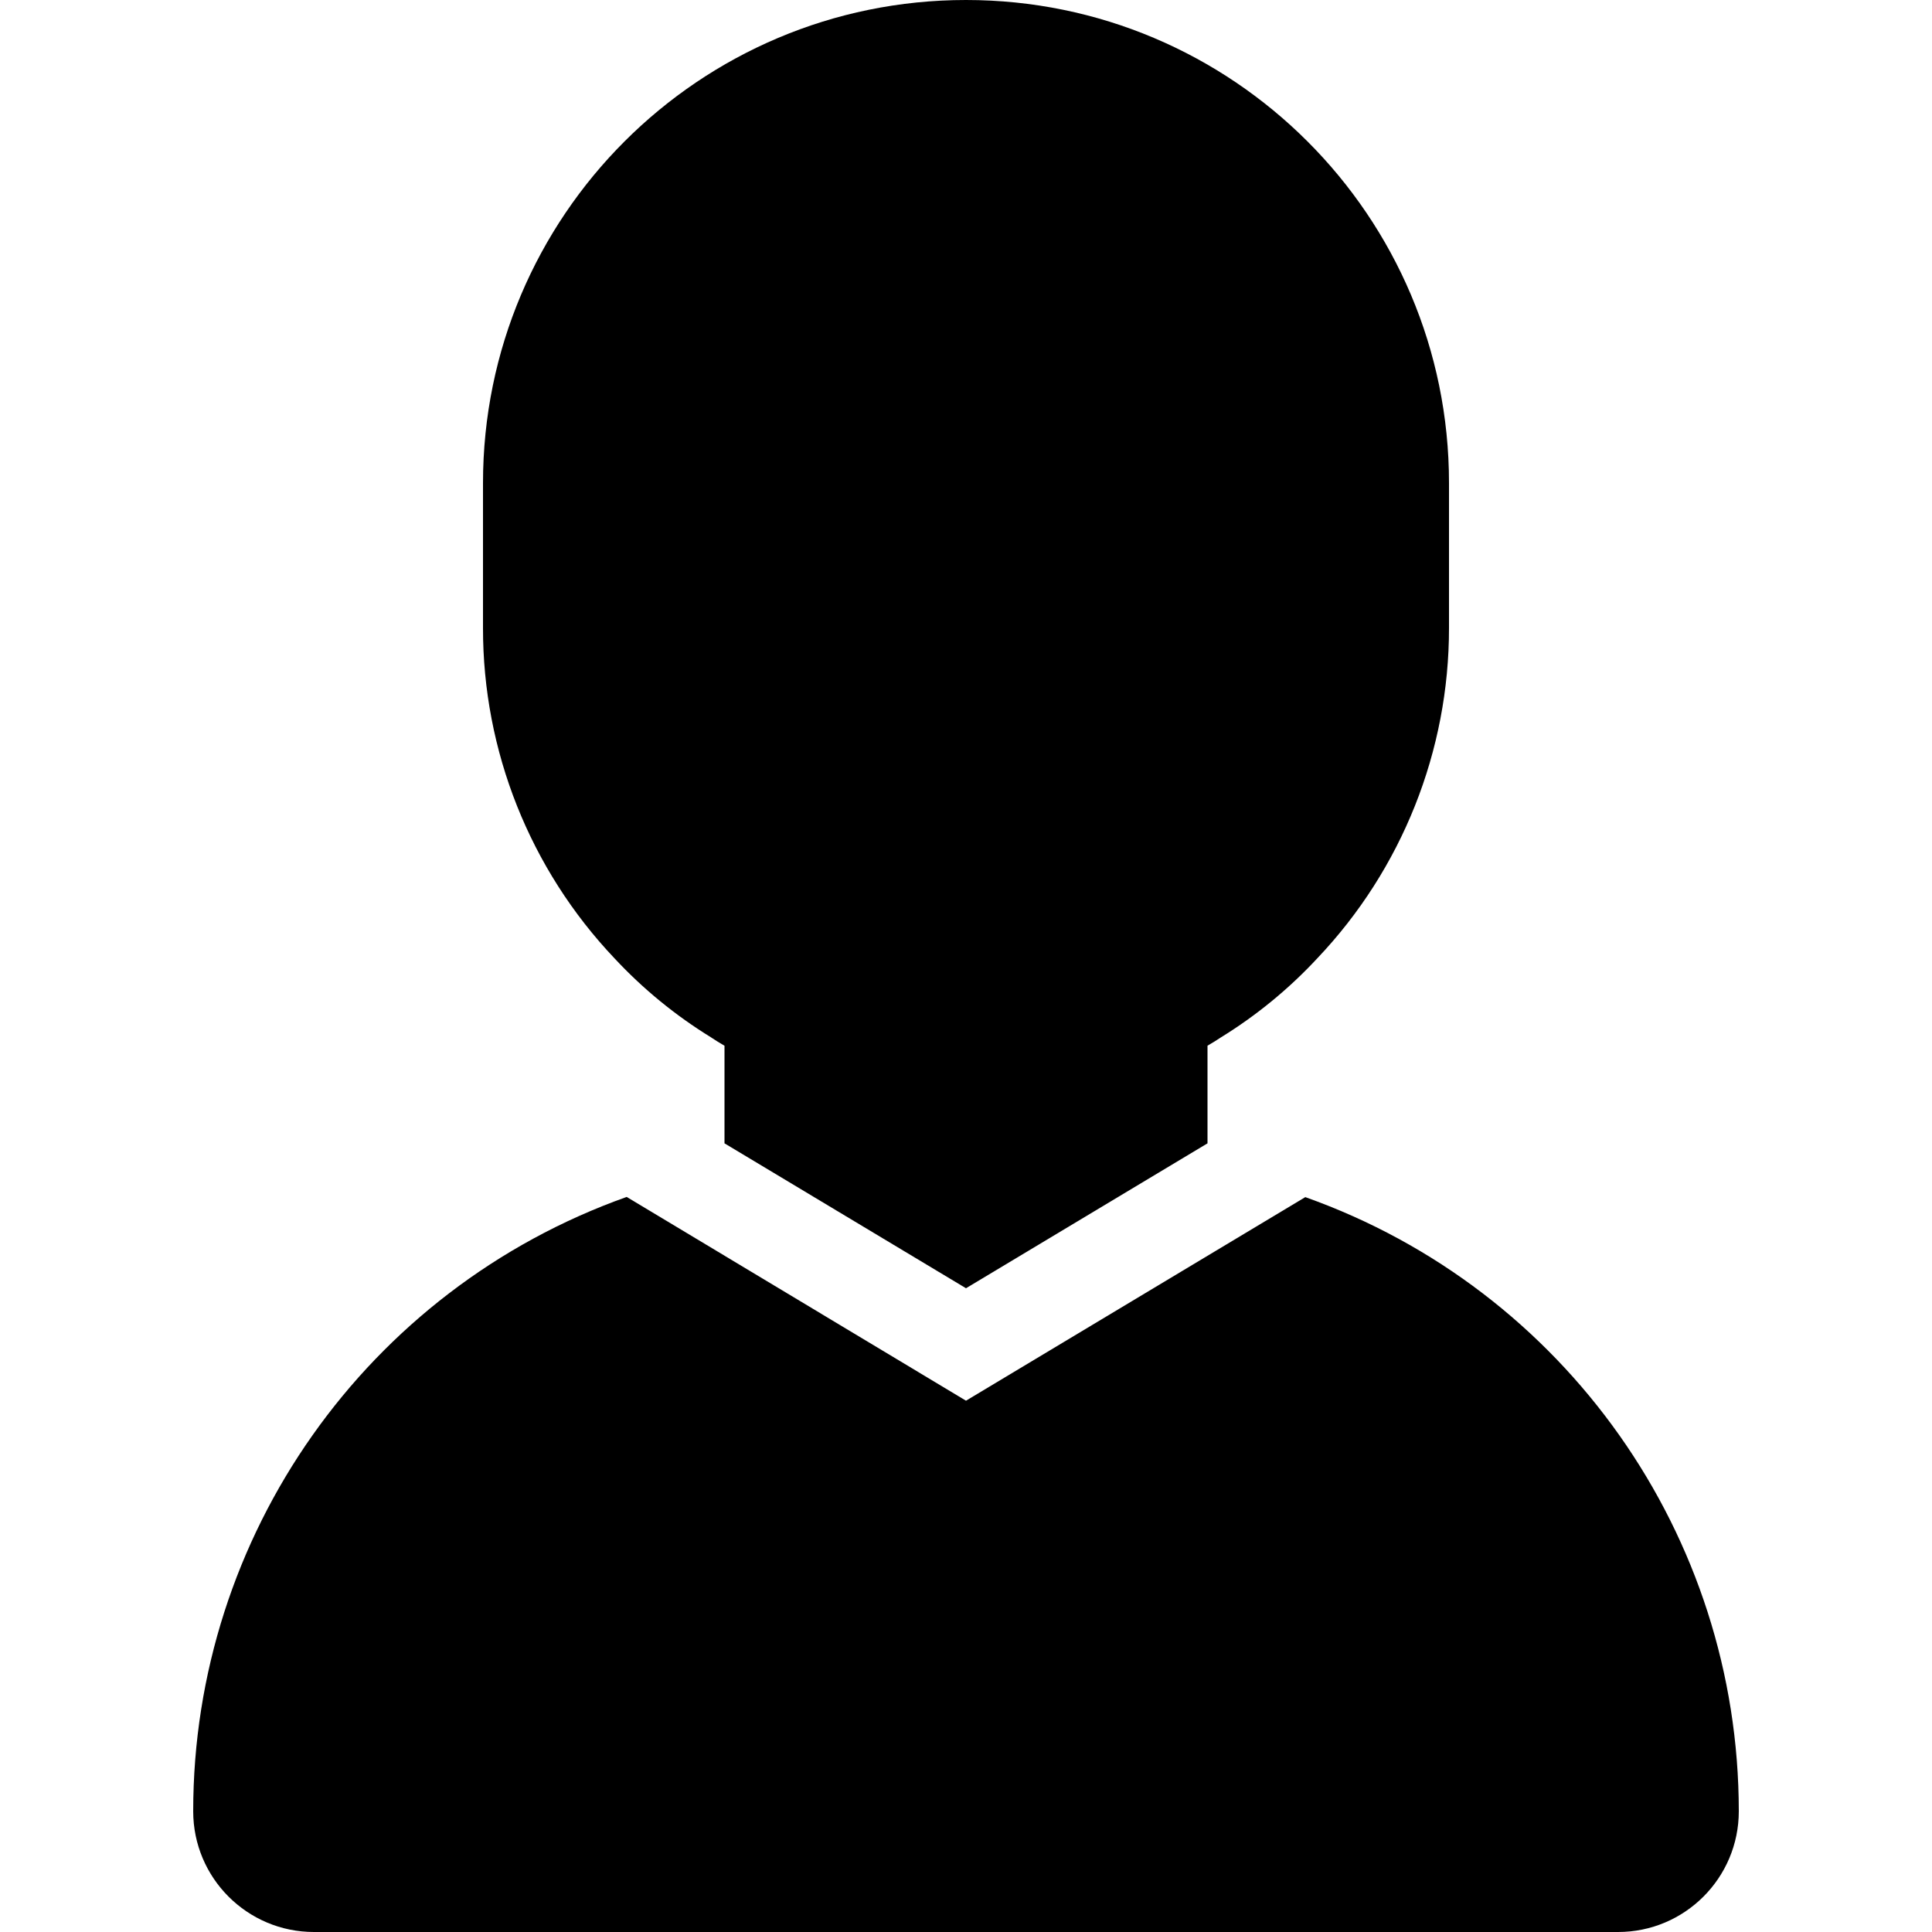
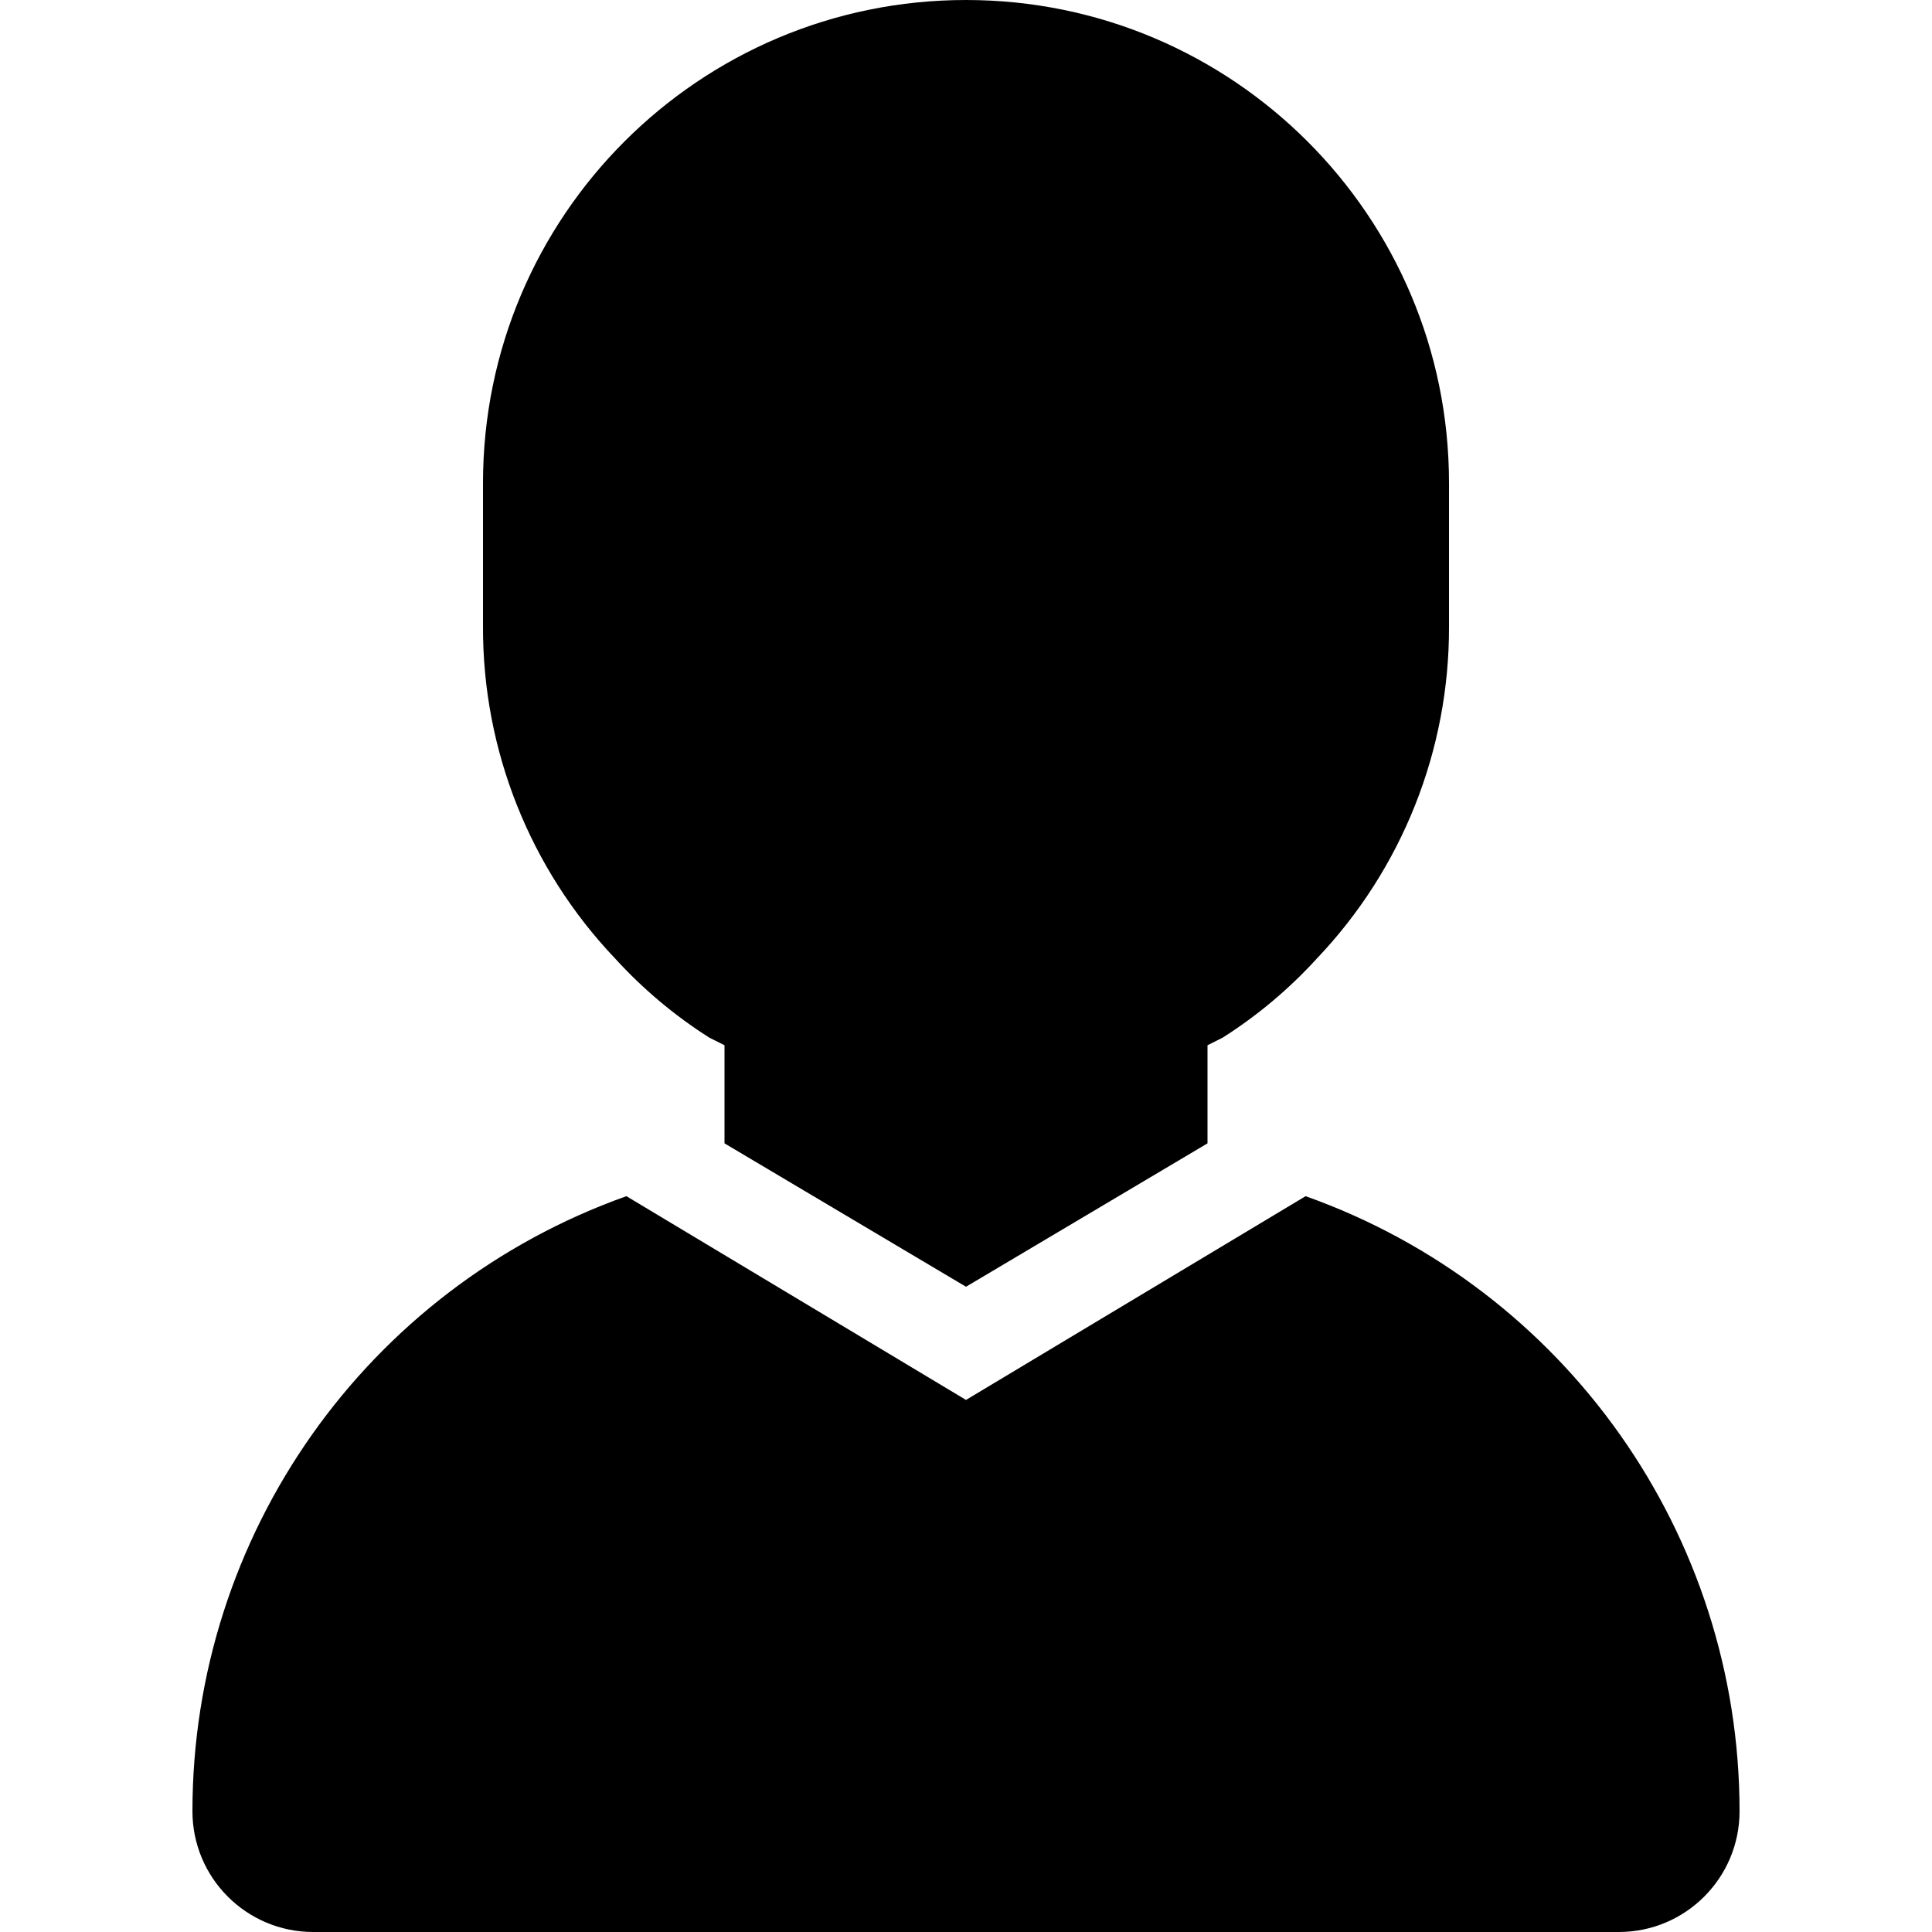
- <svg xmlns="http://www.w3.org/2000/svg" id="Layer_1" data-name="Layer 1" viewBox="0 0 512 512">
-   <defs />
-   <path class="cls-1" d="M345.92,317.25,256,371.2l-89.92-54A172.78,172.78,0,0,0,51.2,480a32,32,0,0,0,32,32H428.8a32,32,0,0,0,32-32A172.78,172.78,0,0,0,345.92,317.25Zm-157.44-42.3c1.15.77,2.3,1.47,3.52,2.18V303l64,38.4L320,303V277.12c1.22-.7,2.37-1.41,3.52-2.18a122.75,122.75,0,0,0,25.6-21A127,127,0,0,0,384,166.4V128a128,128,0,0,0-256,0v38.4A127,127,0,0,0,162.88,254,122.75,122.75,0,0,0,188.48,274.94Z" />
+ <svg xmlns="http://www.w3.org/2000/svg" data-name="Layer 1" viewBox="0 0 512 512">
+   <path class="cls-1" d="M346 317l-90 54-90-54A173 173 0 0051 480a32 32 0 0032 32h346a32 32 0 0032-32 173 173 0 00-115-163zm-158-42l4 2v26l64 38 64-38v-26l4-2a123 123 0 0025-21 127 127 0 0035-88v-38a128 128 0 00-256 0v38a127 127 0 0035 88 123 123 0 0025 21z" />
</svg>
